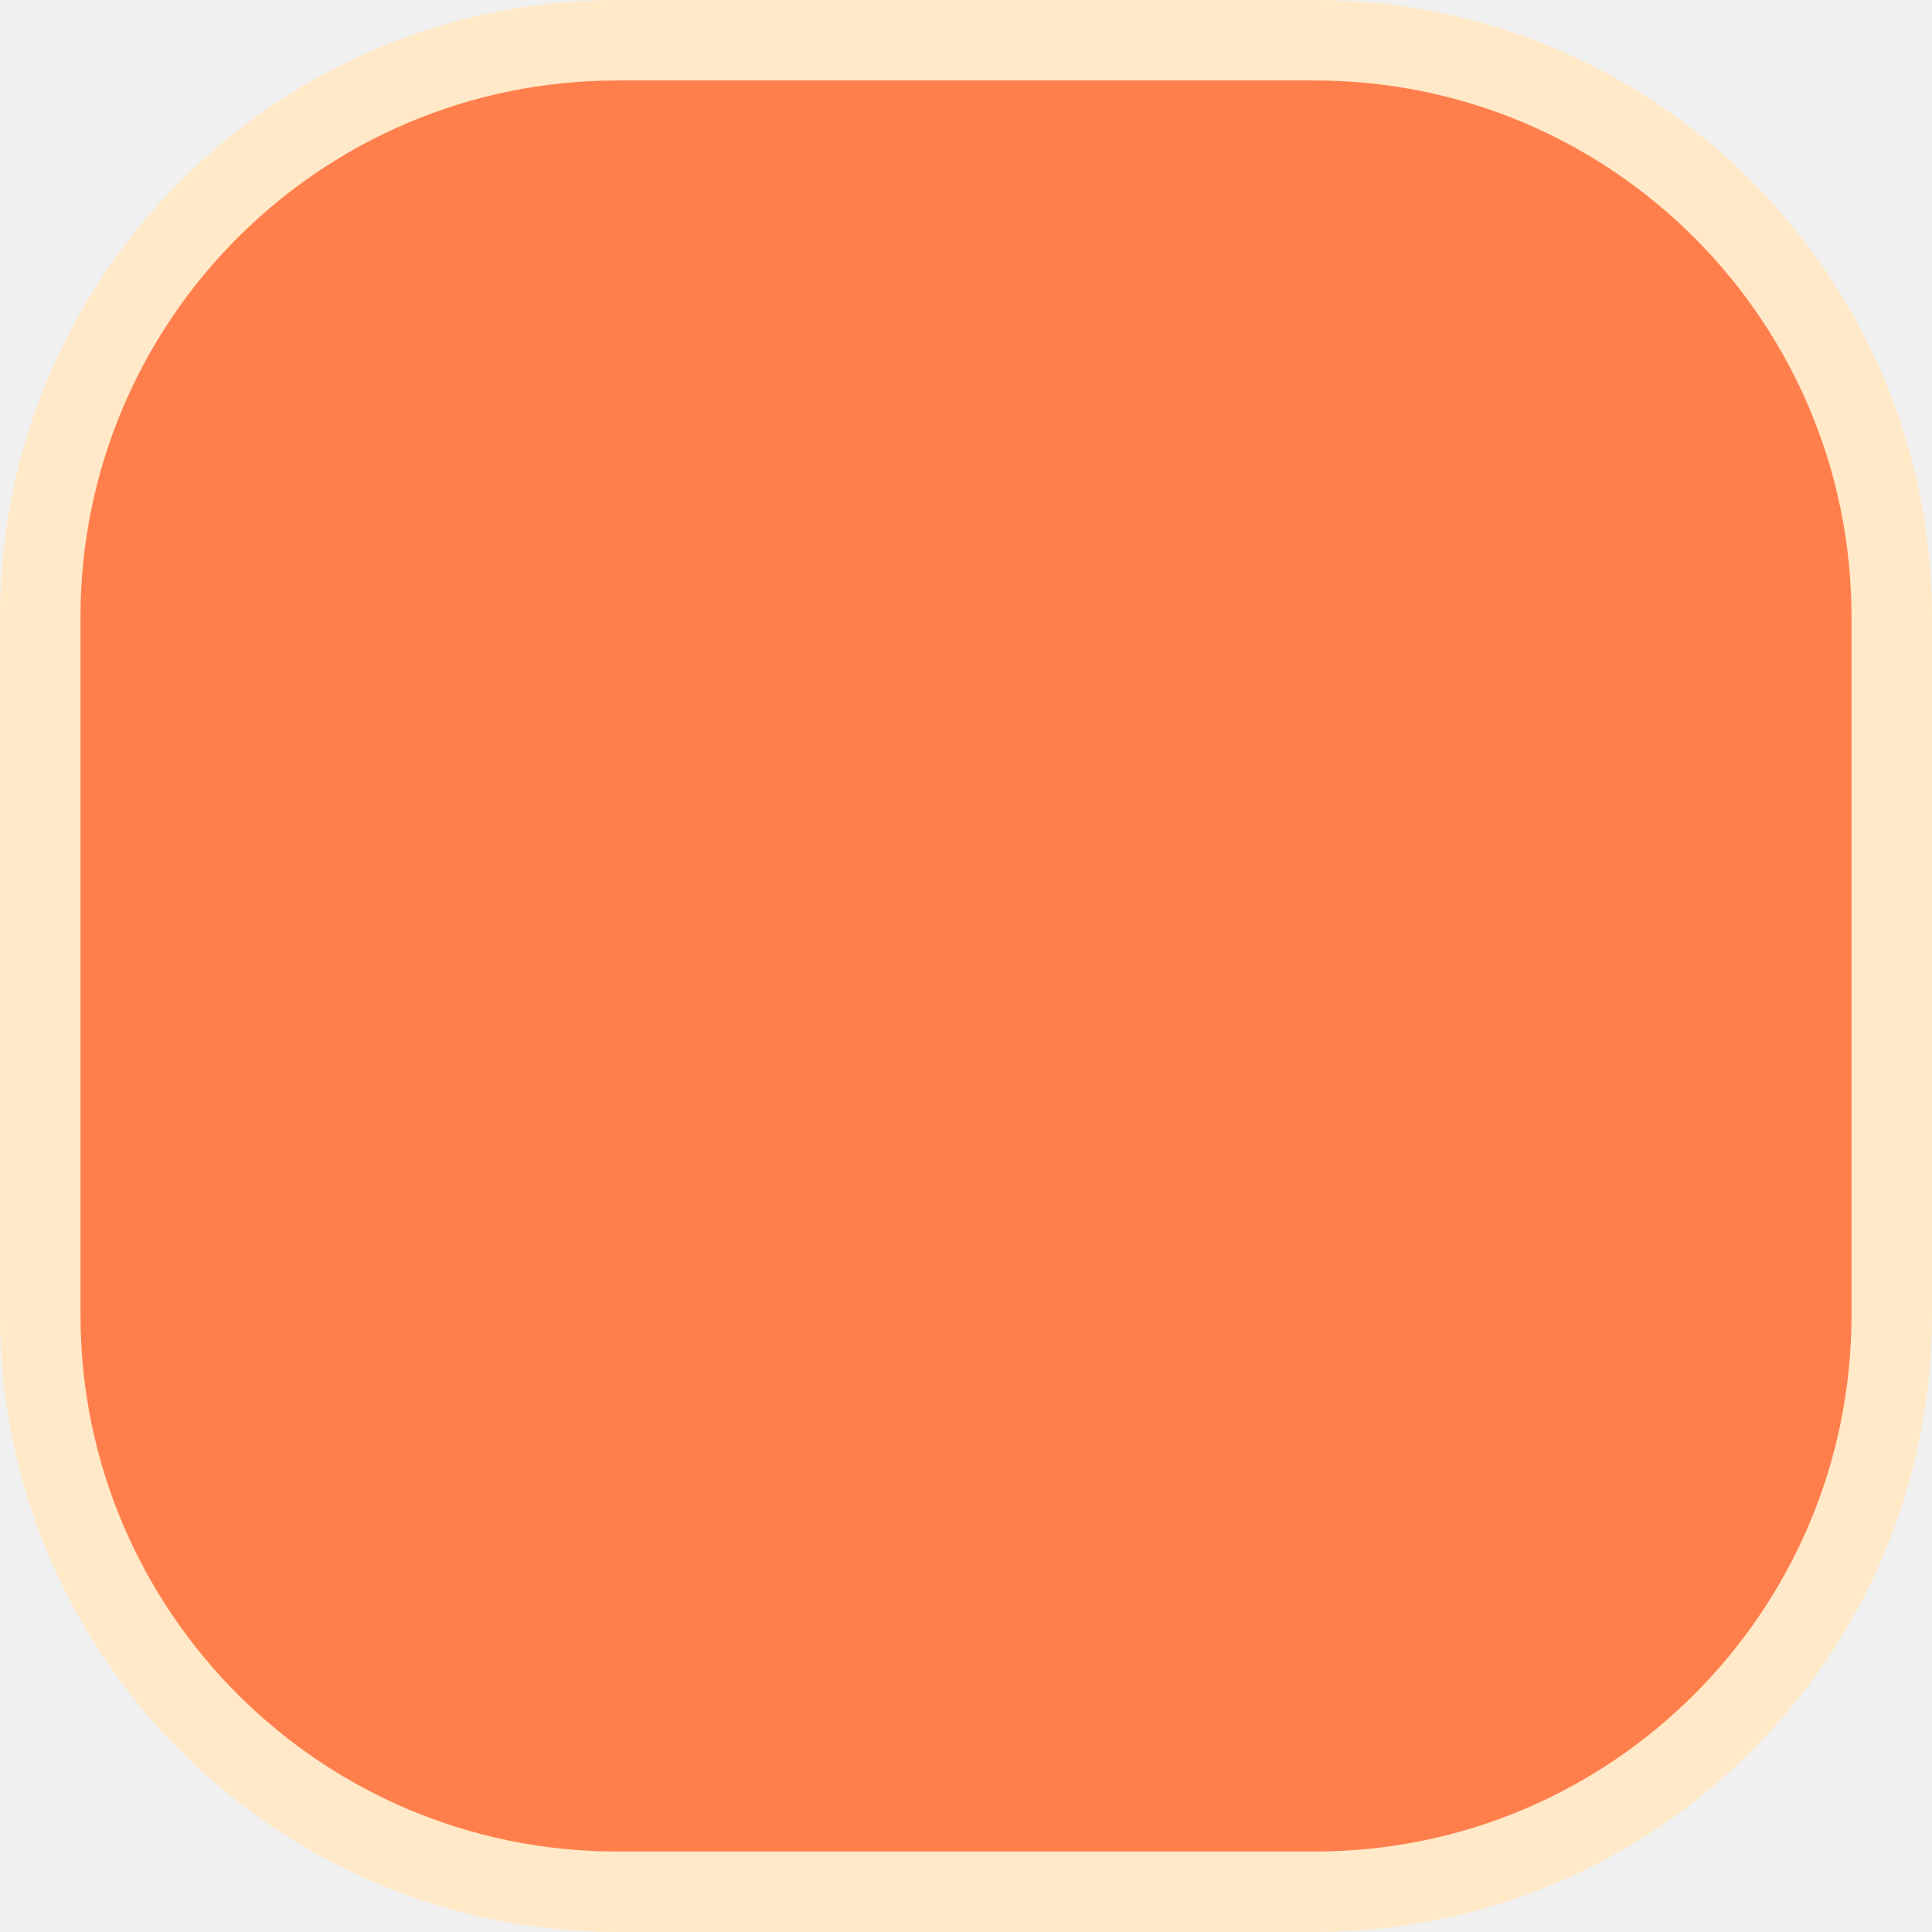
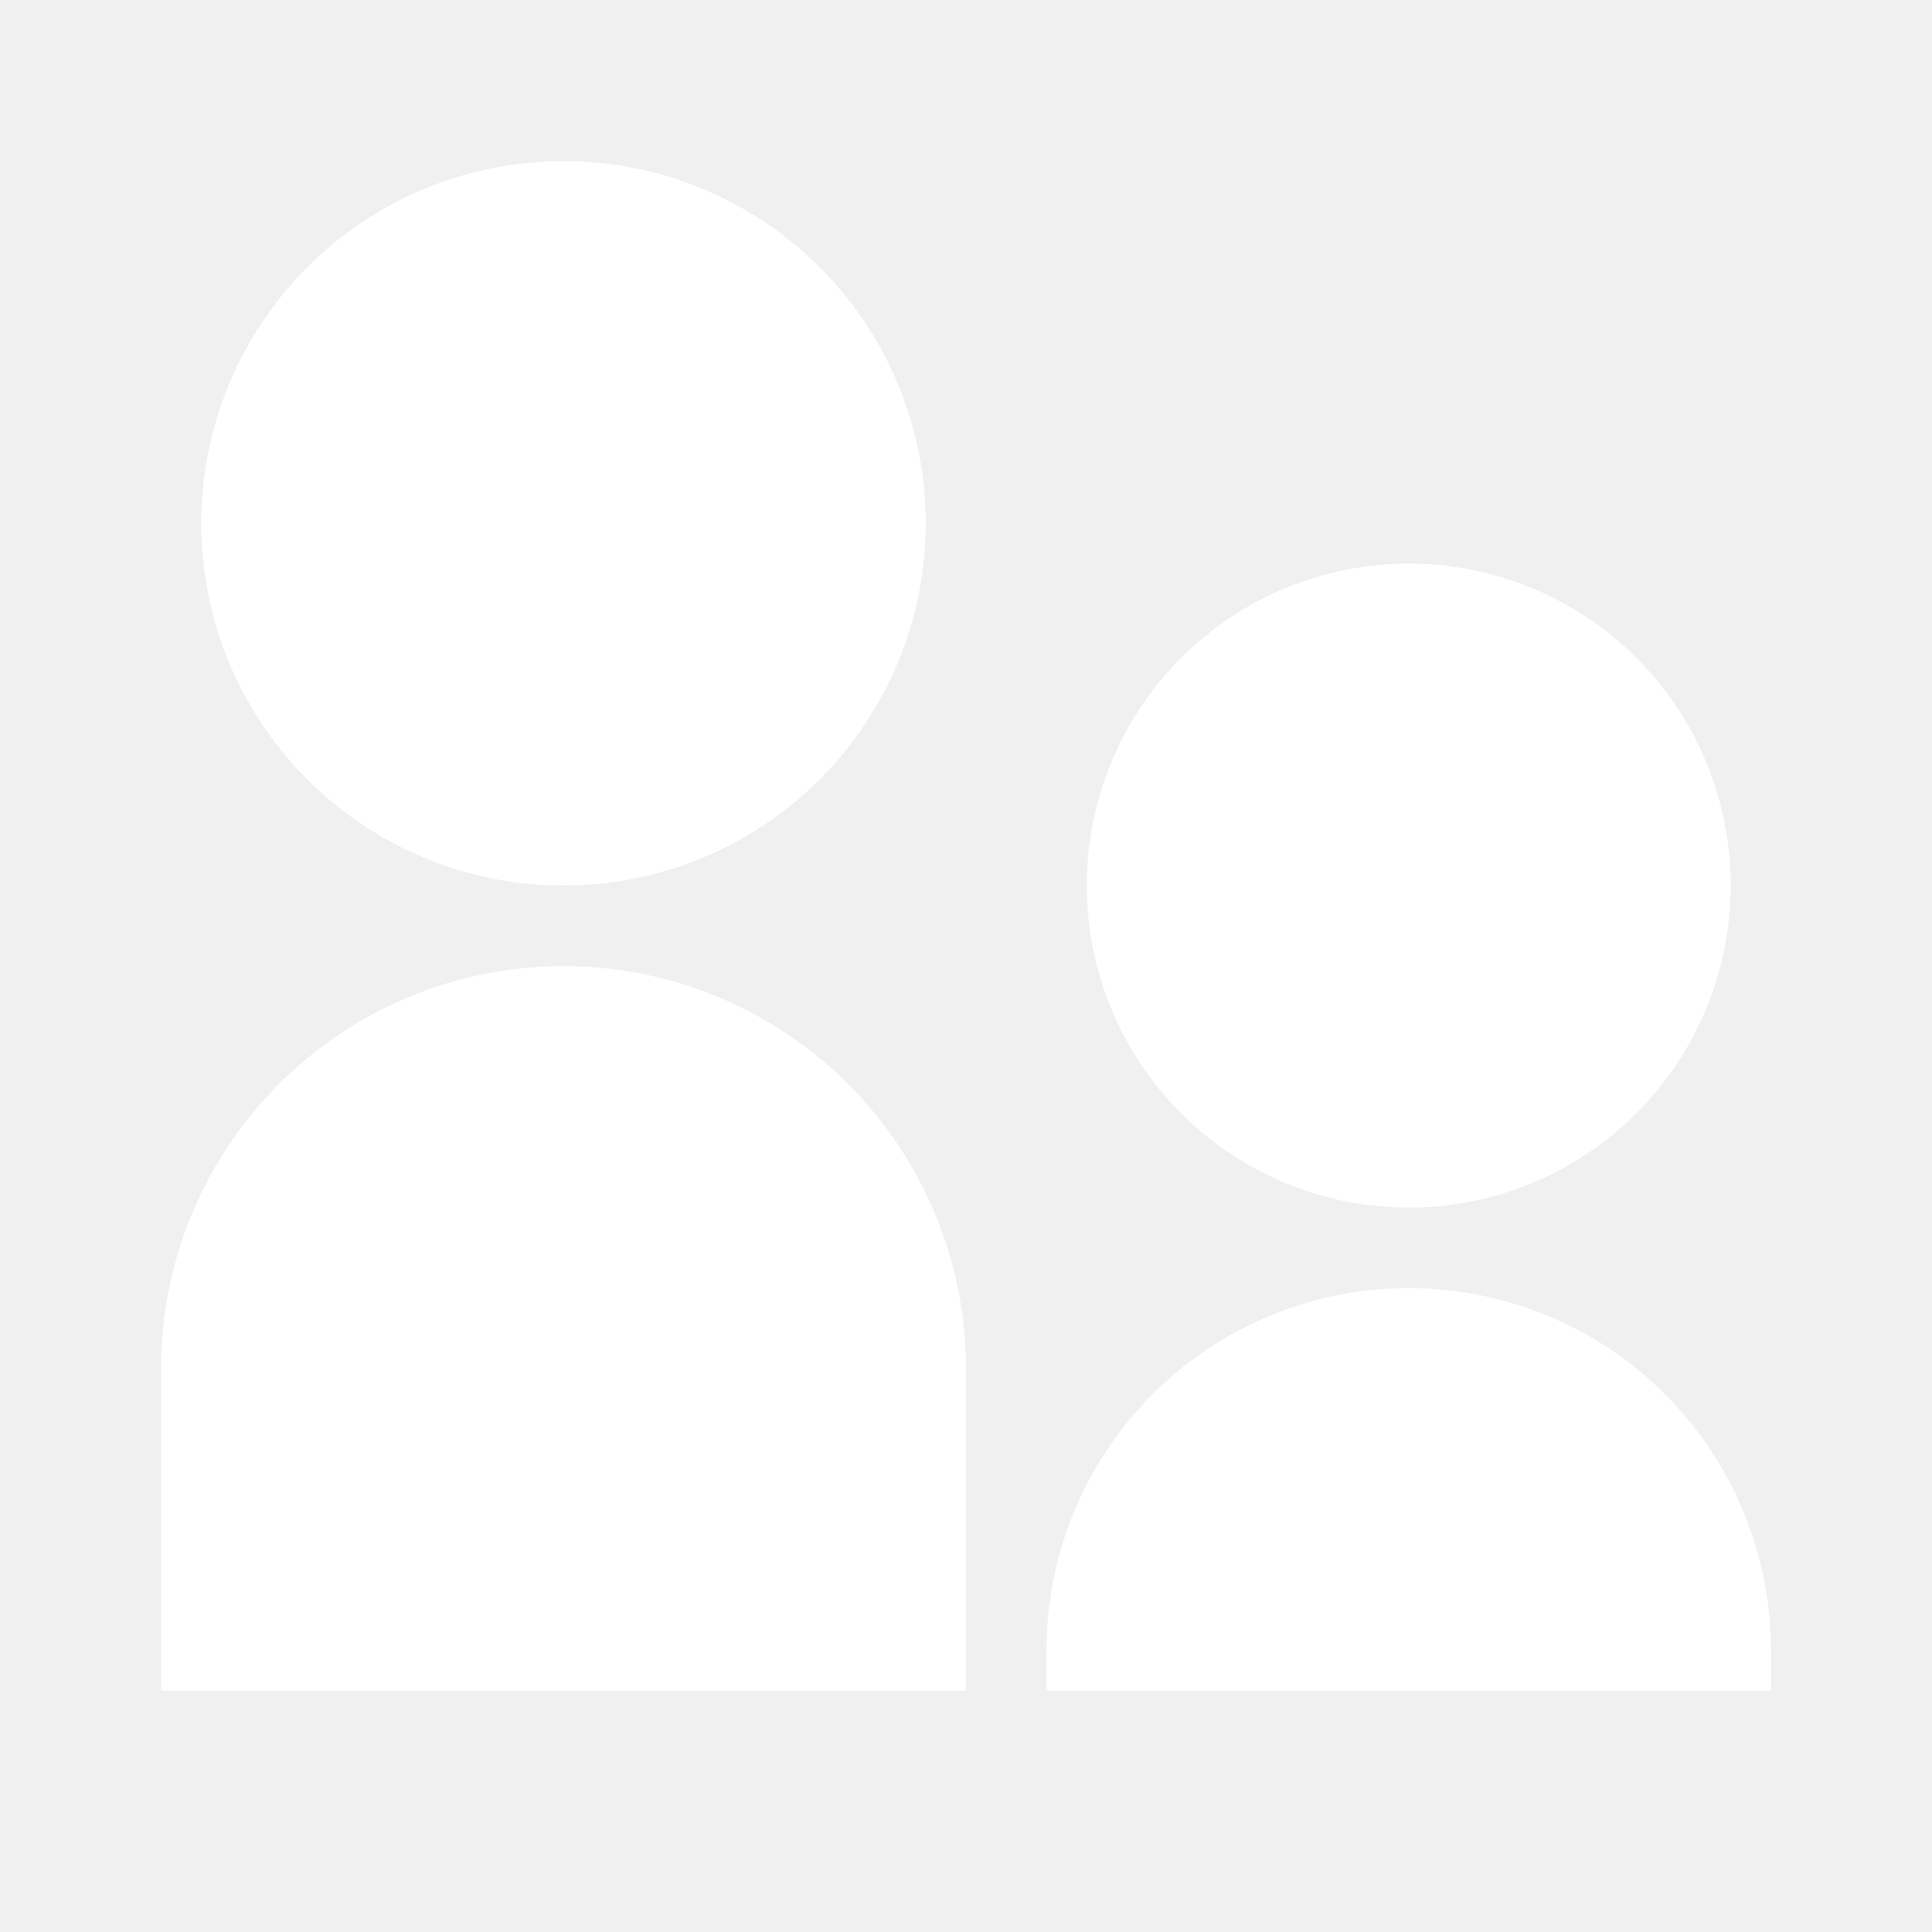
- <svg xmlns="http://www.w3.org/2000/svg" width="72" height="72" viewBox="0 0 72 72" fill="none">
-   <rect x="1.5" y="1.5" width="69" height="69" rx="21.5" fill="#FF7F4C" stroke="#FFE9C8" stroke-width="3" />
+ <svg xmlns="http://www.w3.org/2000/svg" width="42" height="42" viewBox="0 0 42 42" fill="none">
+   <path d="M12.25 19.252C11.216 19.252 10.192 19.048 9.236 18.652C8.281 18.257 7.413 17.677 6.682 16.945C5.95 16.214 5.37 15.346 4.974 14.391C4.579 13.435 4.375 12.411 4.375 11.377C4.375 10.343 4.579 9.319 4.974 8.363C5.37 7.408 5.95 6.54 6.682 5.808C7.413 5.077 8.281 4.497 9.236 4.101C10.192 3.706 11.216 3.502 12.25 3.502C14.339 3.502 16.342 4.332 17.819 5.808C19.295 7.285 20.125 9.288 20.125 11.377C20.125 13.466 19.295 15.469 17.819 16.945C16.342 18.422 14.339 19.252 12.25 19.252ZM30.625 26.252C28.768 26.252 26.988 25.515 25.675 24.202C24.363 22.889 23.625 21.108 23.625 19.252C23.625 17.395 24.363 15.615 25.675 14.302C26.988 12.989 28.768 12.252 30.625 12.252C32.481 12.252 34.262 12.989 35.575 14.302C36.887 15.615 37.625 17.395 37.625 19.252C37.625 21.108 36.887 22.889 35.575 24.202C34.262 25.515 32.481 26.252 30.625 26.252ZM30.625 28.002C32.714 28.002 34.717 28.832 36.194 30.308C37.67 31.785 38.5 33.788 38.5 35.877V36.752H22.75V35.877C22.75 33.788 23.58 31.785 25.057 30.308C26.533 28.832 28.536 28.002 30.625 28.002ZM12.25 21.002C13.399 21.002 14.537 21.228 15.598 21.668C16.66 22.108 17.625 22.752 18.437 23.565C19.25 24.377 19.894 25.342 20.334 26.403C20.774 27.465 21 28.603 21 29.752V36.752H3.5V29.752C3.5 27.431 4.422 25.206 6.063 23.565C7.704 21.924 9.929 21.002 12.25 21.002Z" fill="white" />
</svg>
